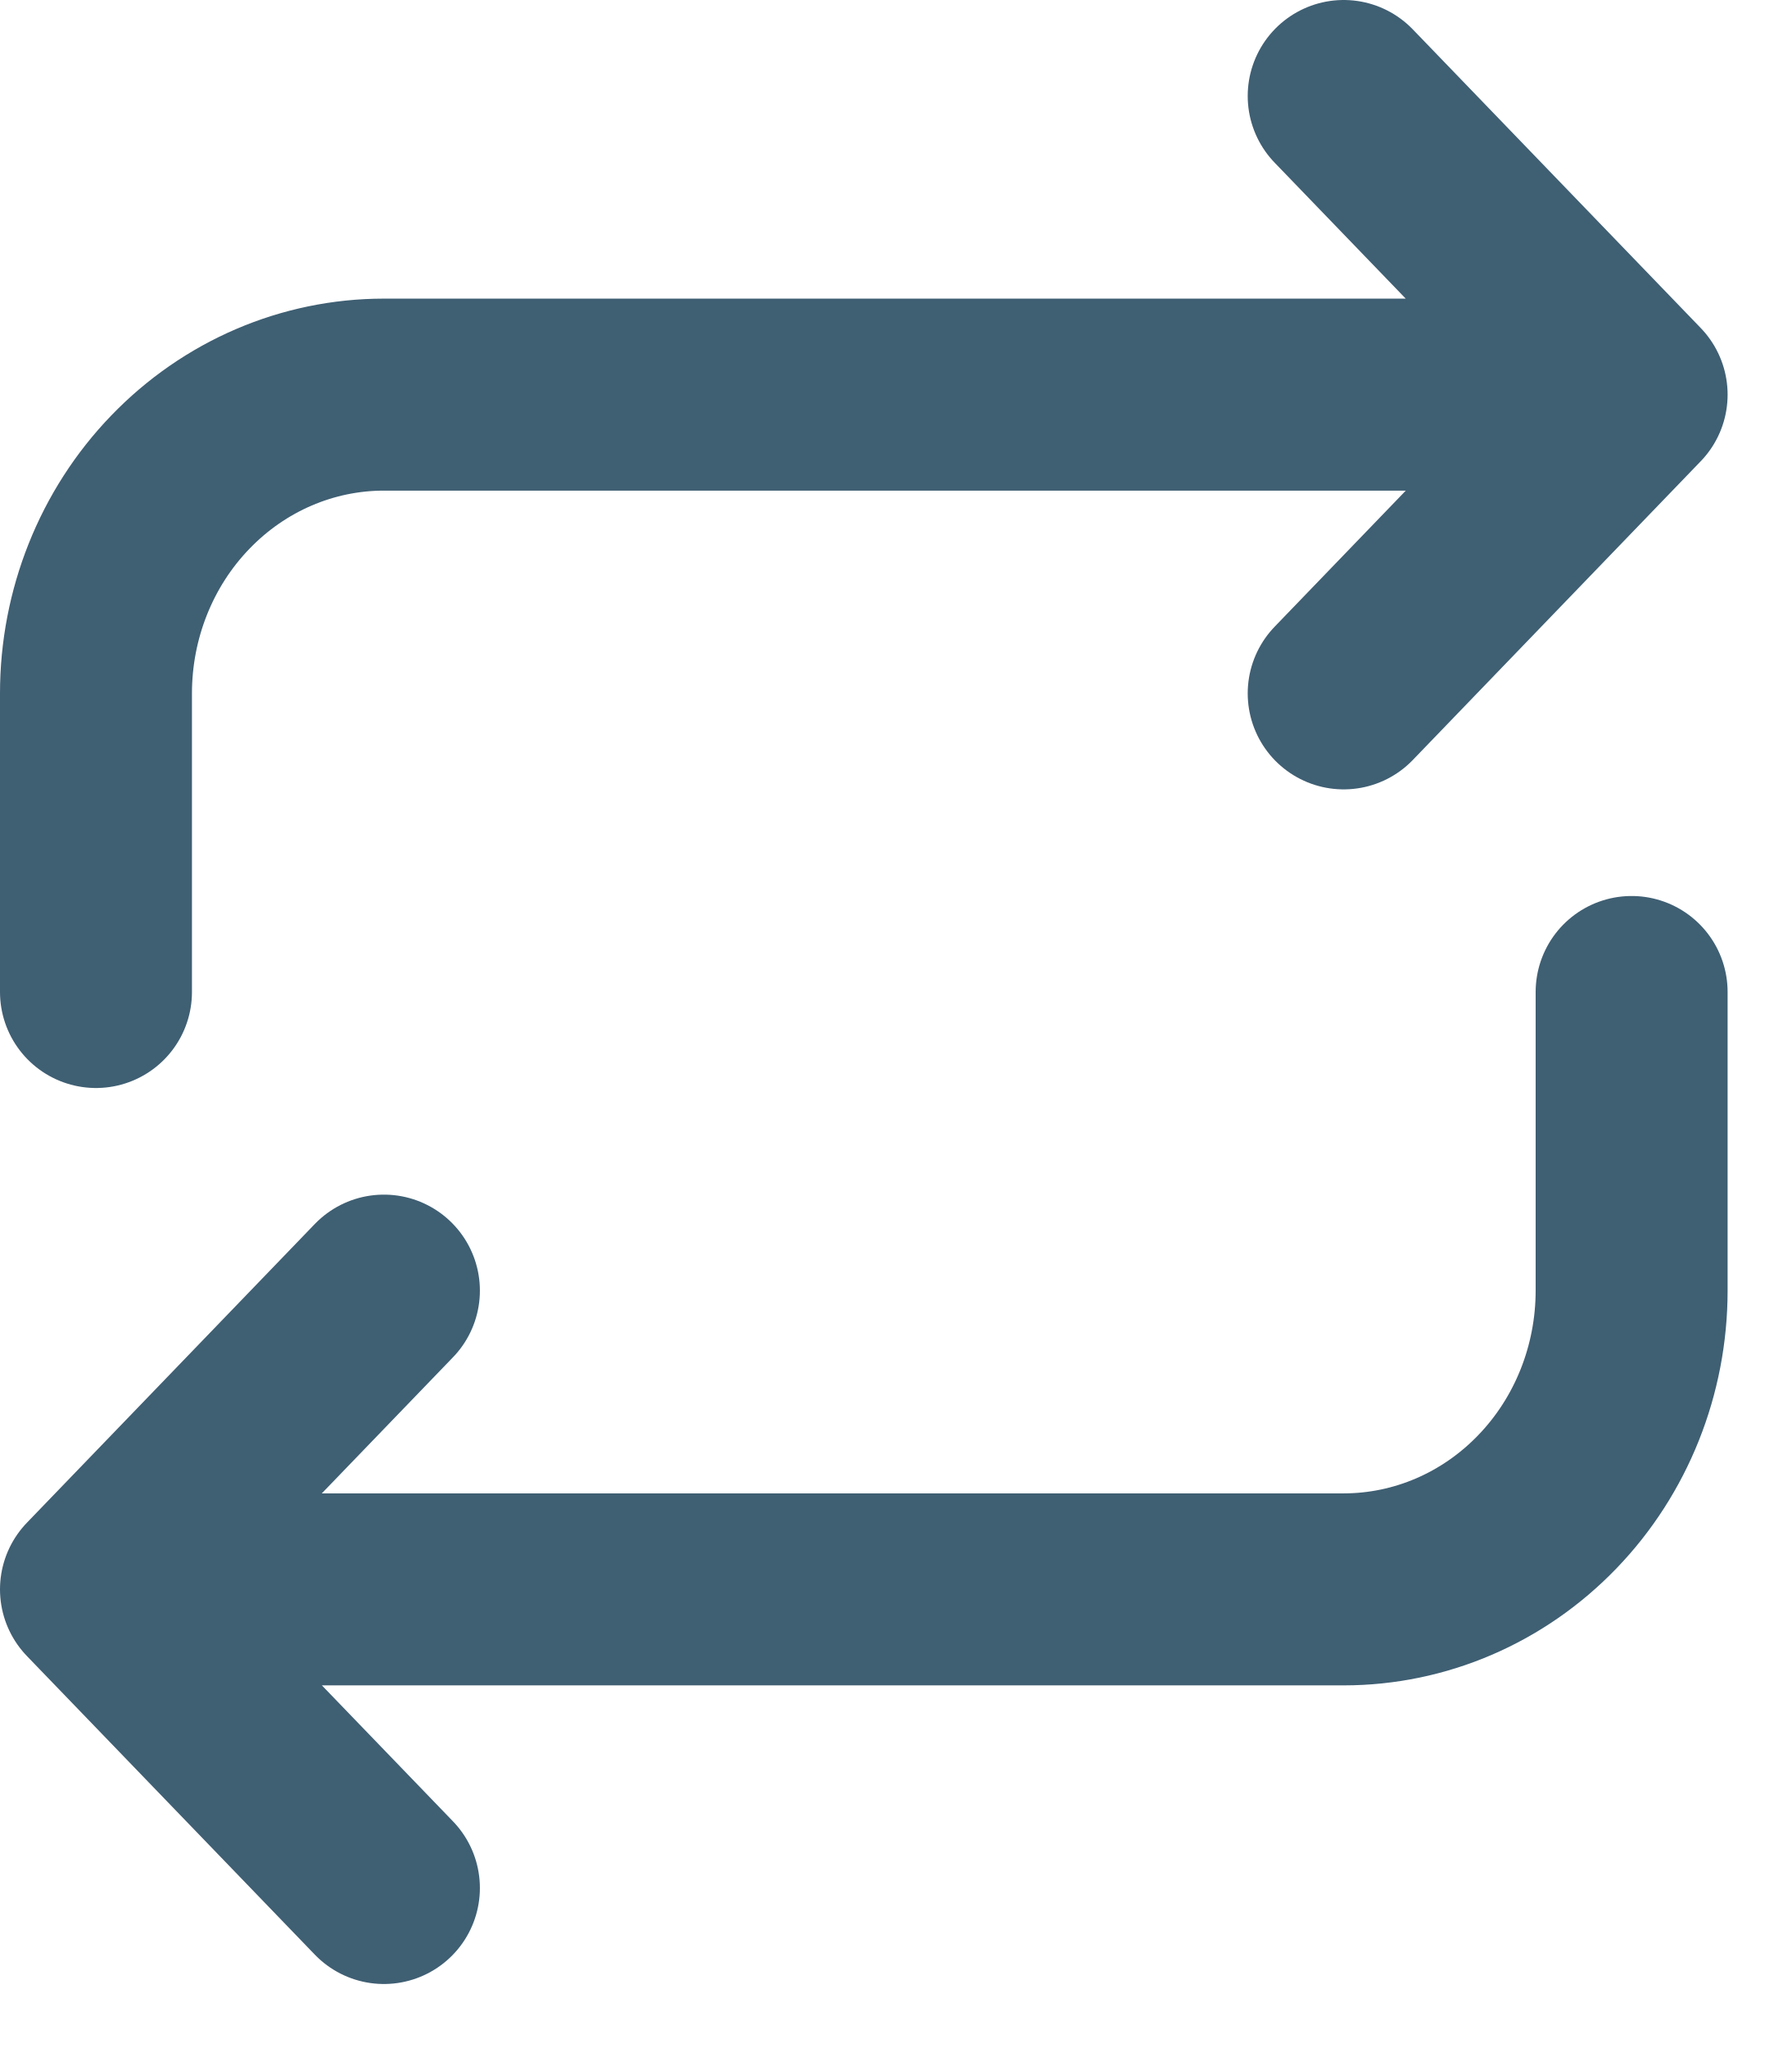
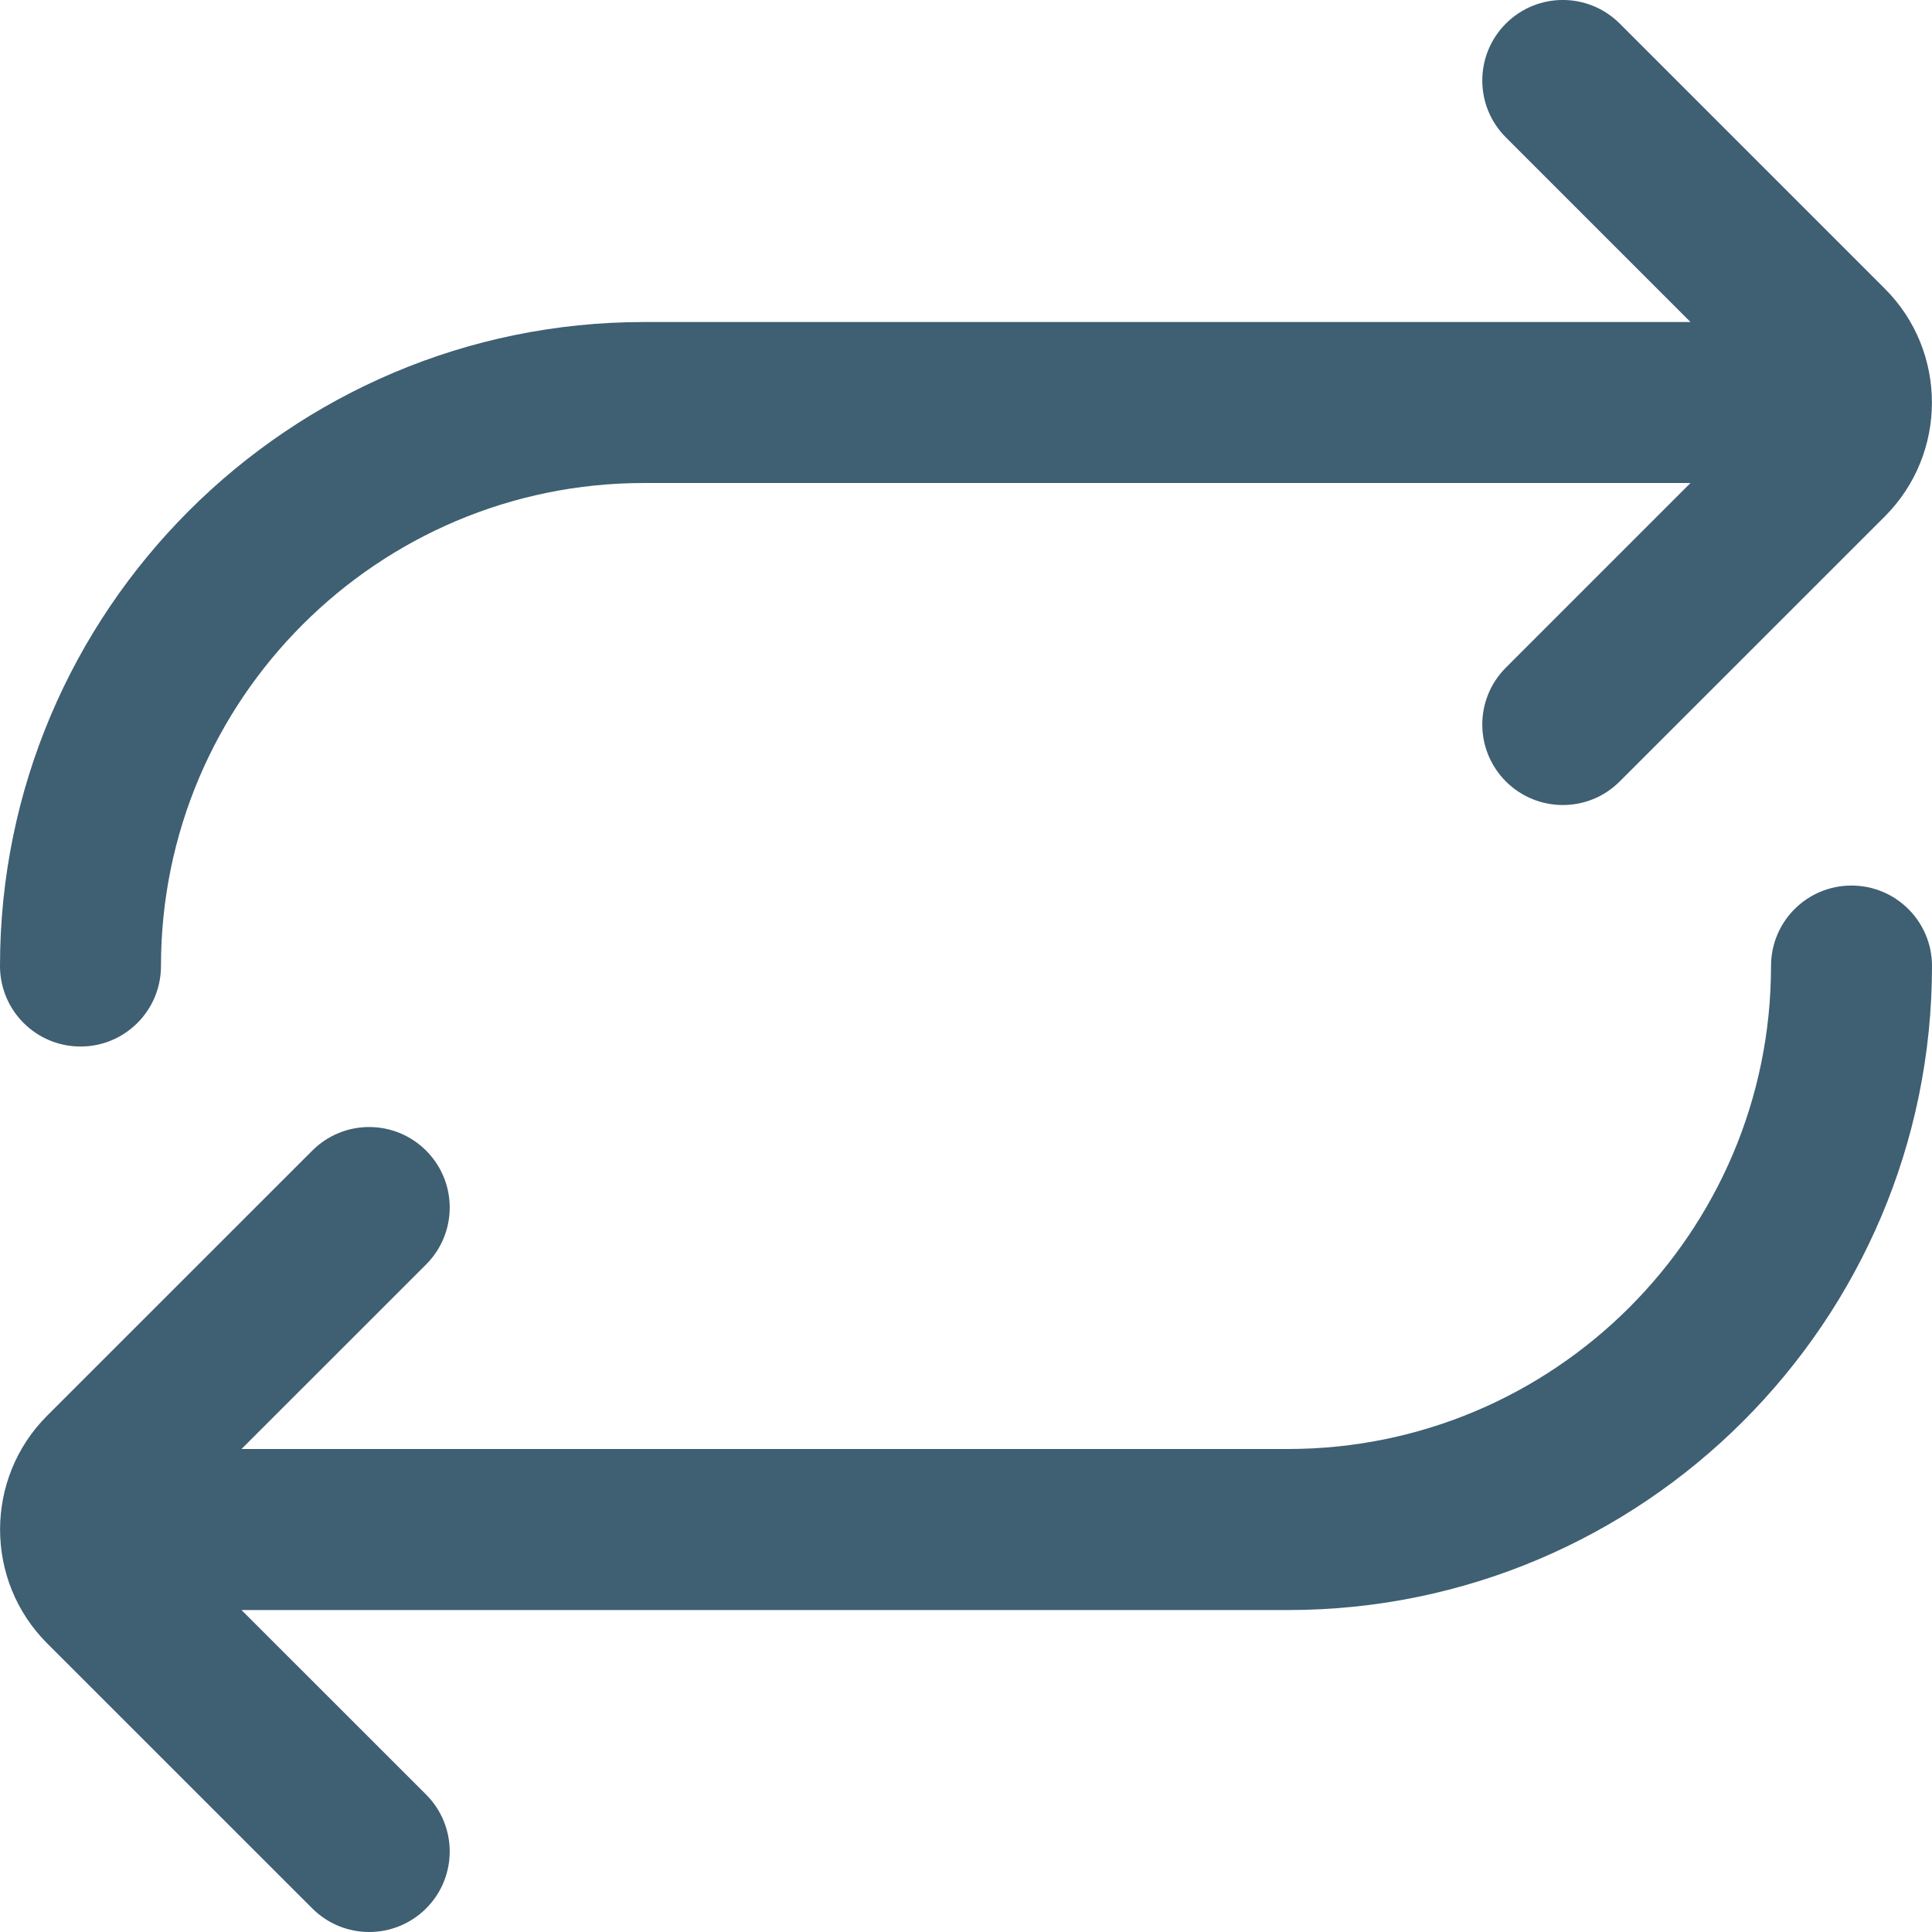
- <svg xmlns="http://www.w3.org/2000/svg" width="14" height="16" viewBox="0 0 14 16" fill="none">
-   <path d="M0.75 7.75V5.417C0.75 4.798 0.987 4.204 1.409 3.767C1.831 3.329 2.403 3.083 3 3.083H12.75M12.75 3.083L10.5 0.75M12.75 3.083L10.5 5.417M12.75 7.75V10.083C12.75 10.702 12.513 11.296 12.091 11.733C11.669 12.171 11.097 12.417 10.5 12.417H0.75M0.75 12.417L3 14.75M0.75 12.417L3 10.083" stroke="#3F5F73" stroke-width="1.5" stroke-linecap="round" stroke-linejoin="round" />
+ <svg xmlns="http://www.w3.org/2000/svg" width="25" height="25" viewBox="0 0 25 25" fill="none">
+   <path d="M25 12.5C25 17.095 21.262 20.834 16.667 20.834H3.125L5.514 23.222C5.921 23.629 5.921 24.288 5.514 24.695C5.31 24.898 5.044 25 4.777 25C4.51 25 4.244 24.898 4.041 24.695L0.61 21.265C-0.202 20.453 -0.202 19.131 0.61 18.319L4.041 14.889C4.448 14.482 5.106 14.482 5.514 14.889C5.921 15.296 5.921 15.954 5.514 16.362L3.125 18.75H16.667C20.113 18.75 22.917 15.947 22.917 12.5C22.917 11.924 23.383 11.459 23.958 11.459C24.533 11.459 25 11.924 25 12.5ZM1.042 13.542C1.617 13.542 2.083 13.076 2.083 12.5C2.083 9.053 4.886 6.25 8.333 6.25H21.875L19.486 8.639C19.079 9.046 19.079 9.704 19.486 10.112C19.69 10.315 19.956 10.417 20.223 10.417C20.49 10.417 20.756 10.315 20.959 10.112L24.39 6.682C25.202 5.87 25.202 4.547 24.39 3.736L20.959 0.305C20.552 -0.102 19.894 -0.102 19.486 0.305C19.079 0.713 19.079 1.371 19.486 1.778L21.875 4.167H8.333C3.739 4.167 0 7.905 0 12.5C0 13.076 0.467 13.542 1.042 13.542Z" fill="#3F5F73" />
</svg>
